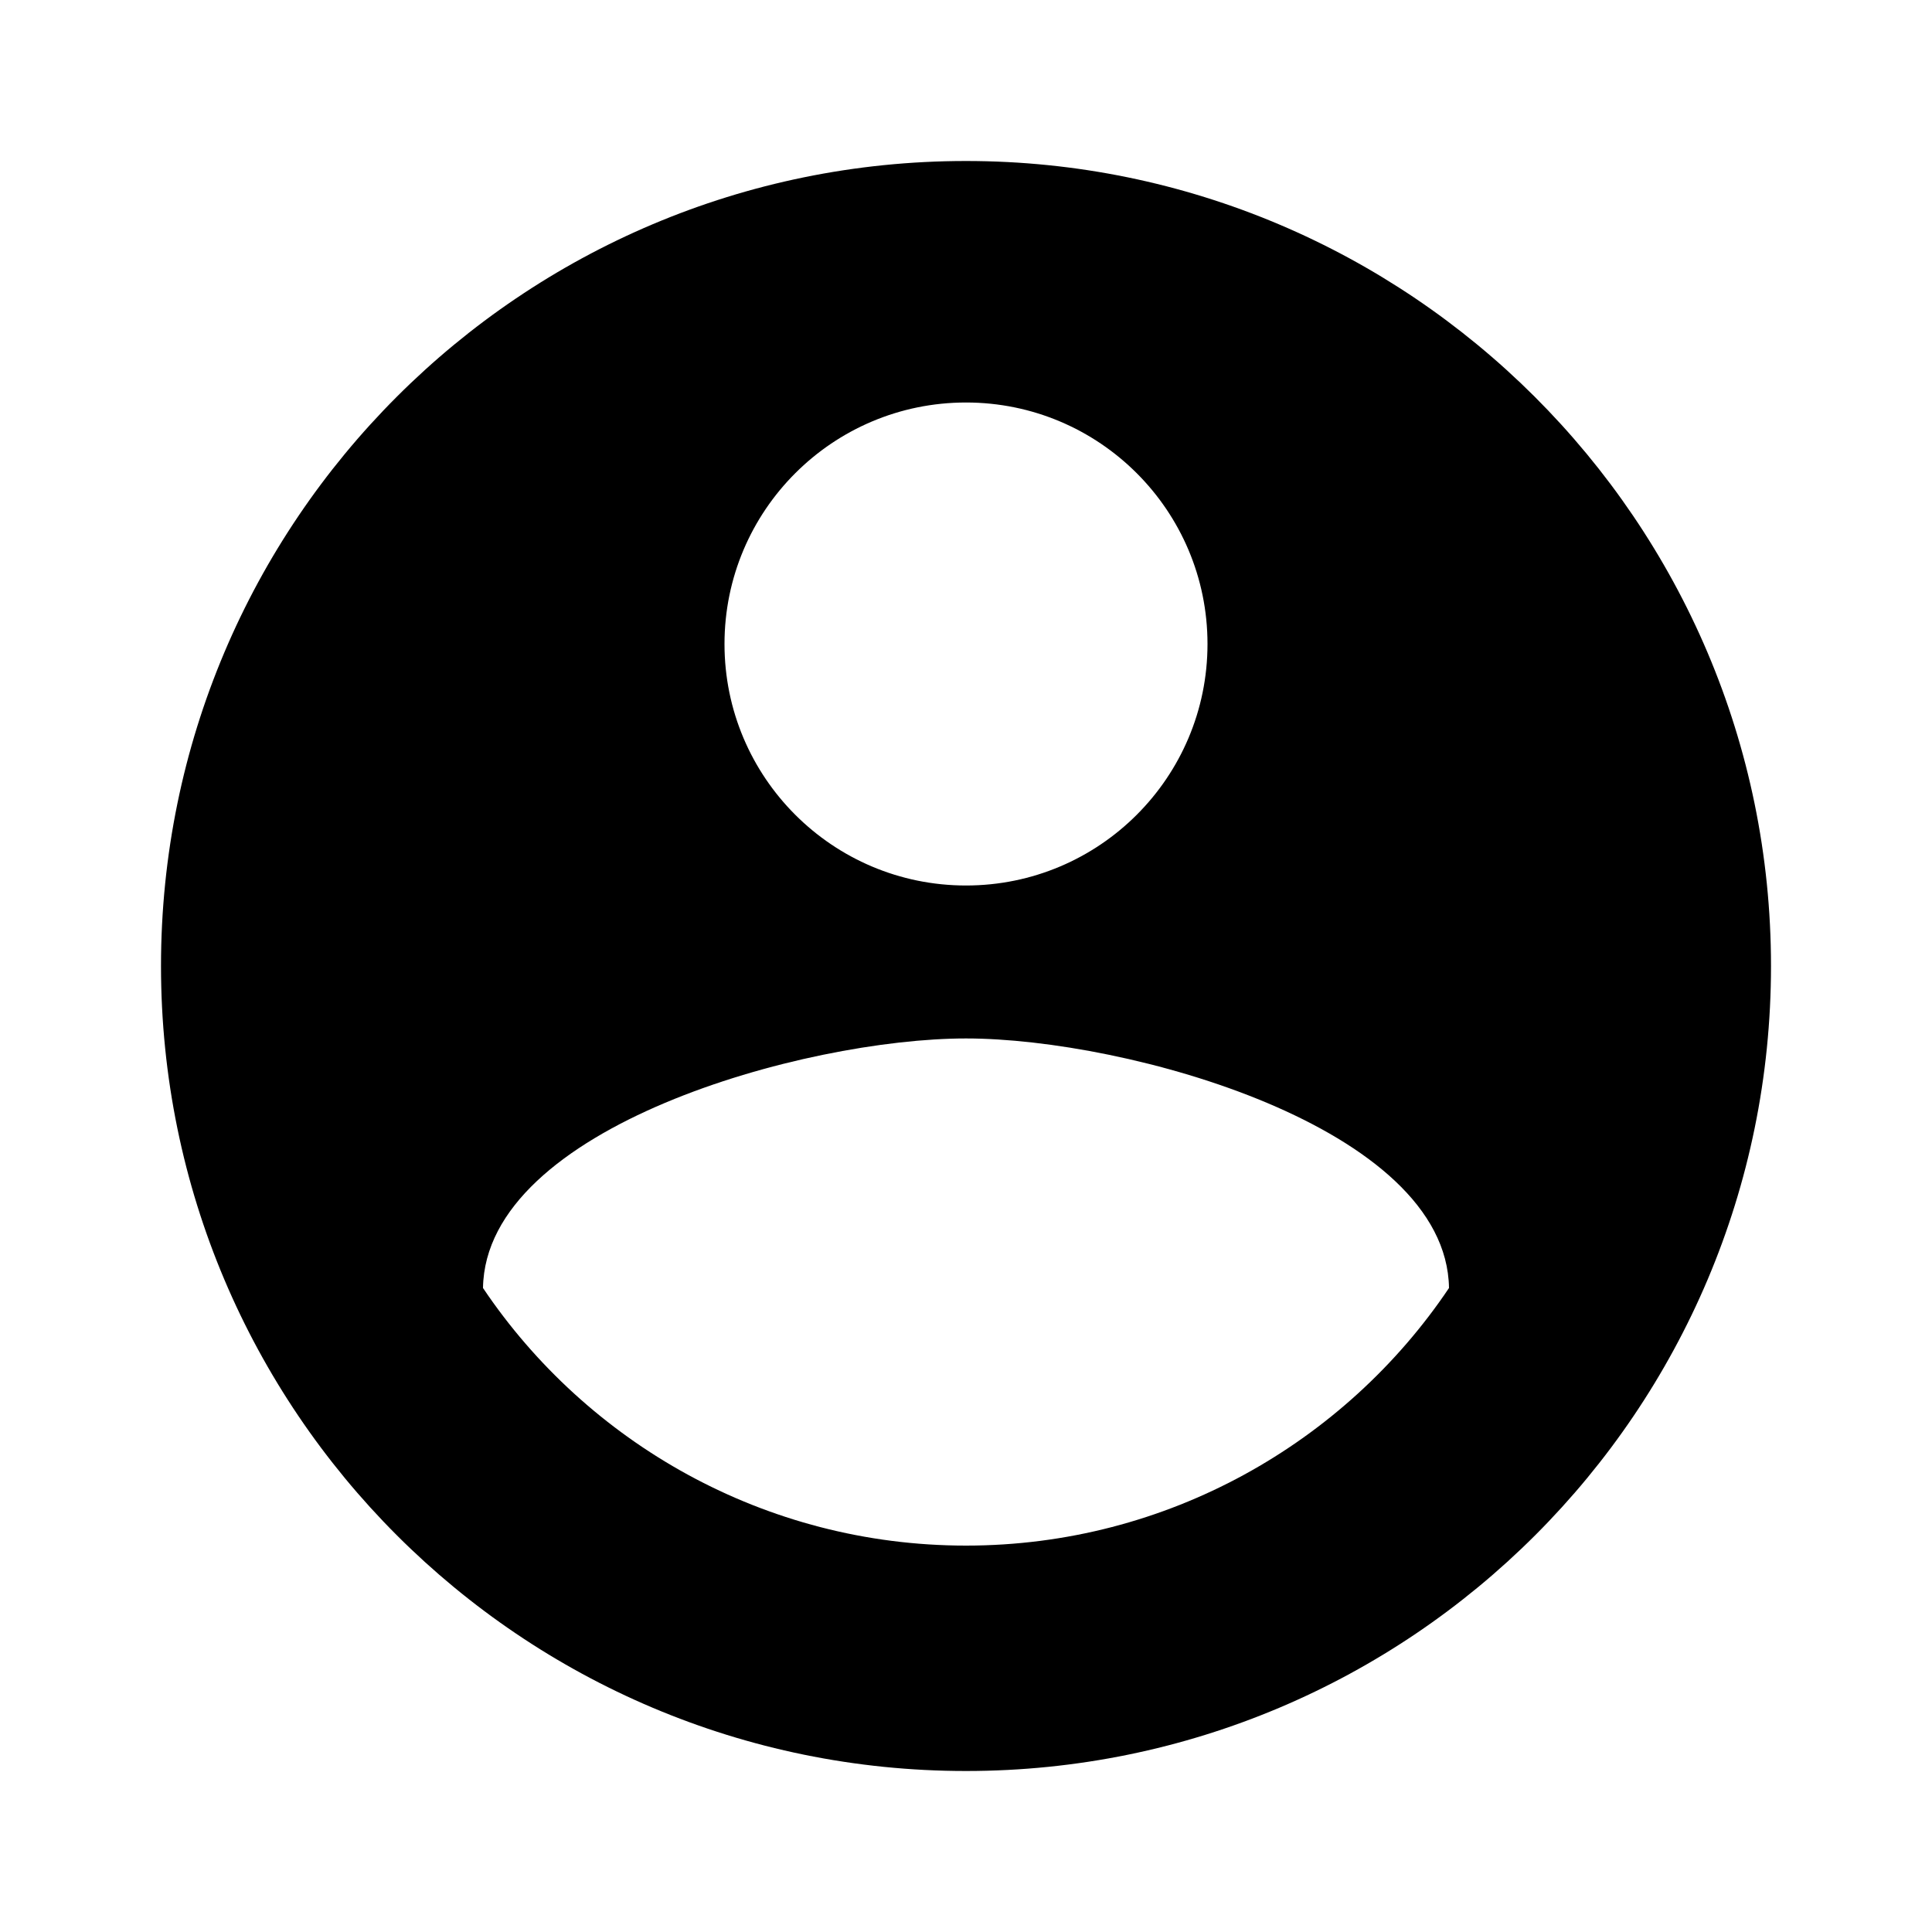
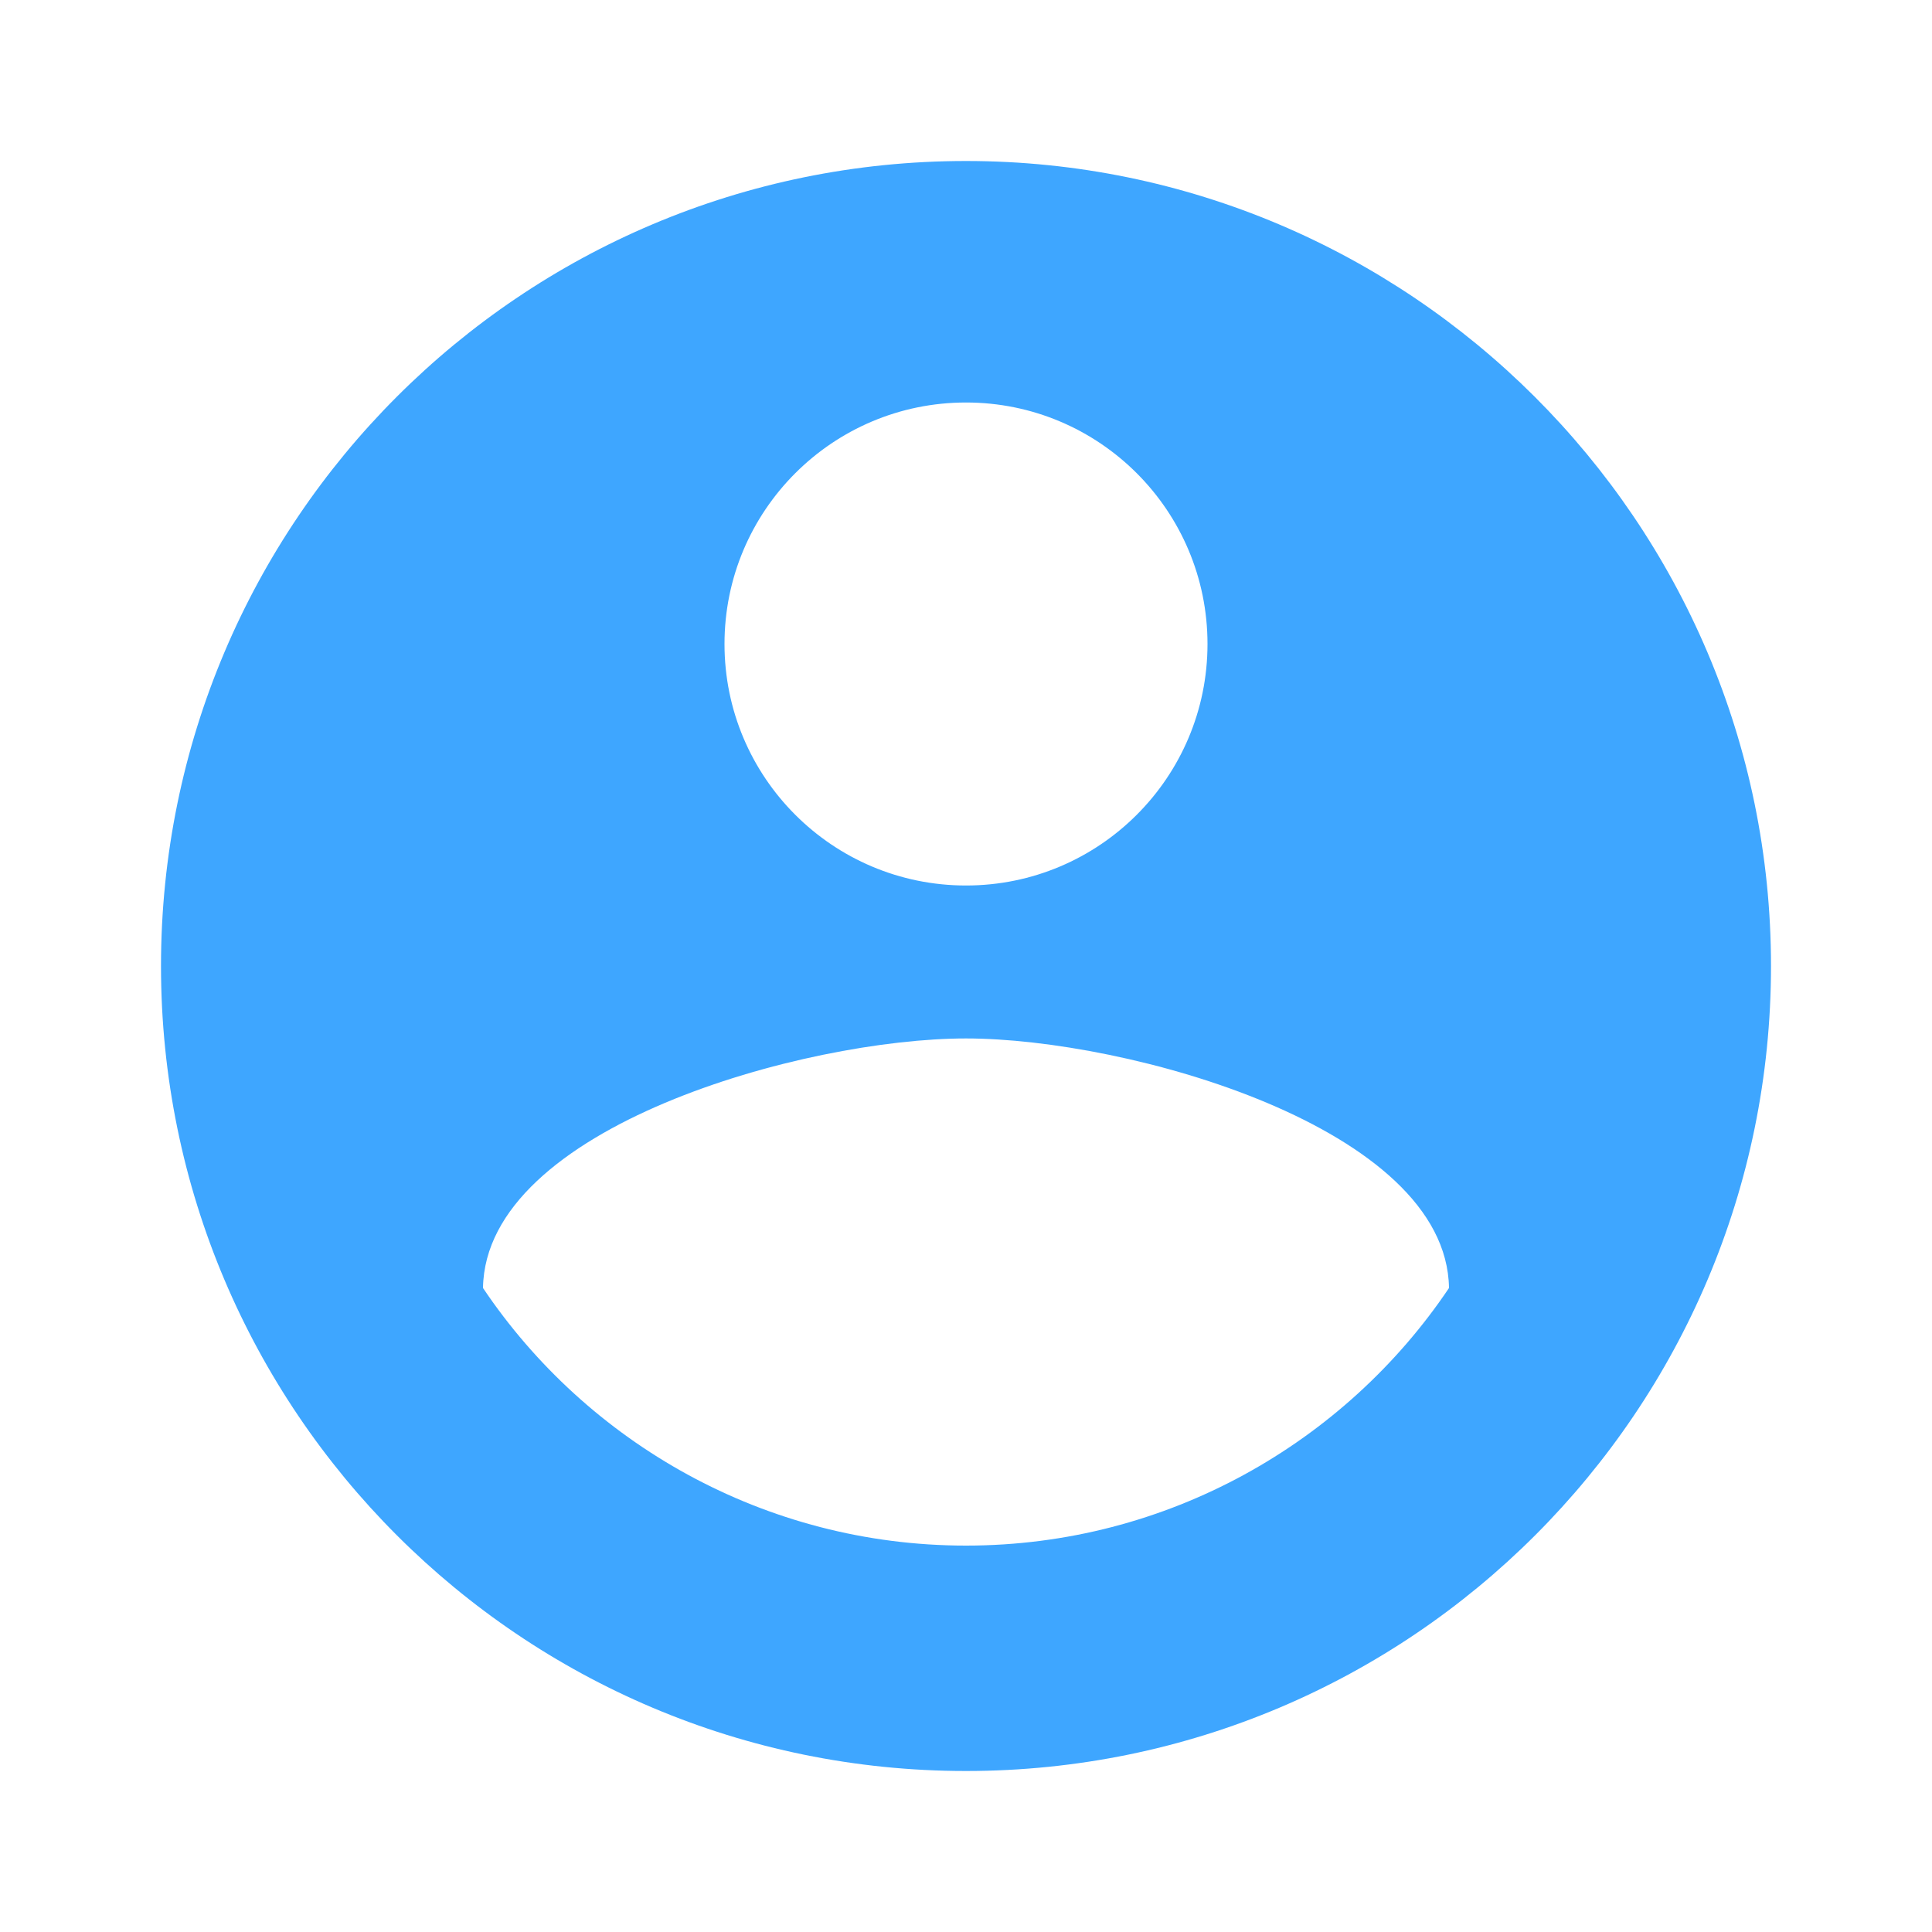
<svg xmlns="http://www.w3.org/2000/svg" version="1.1" width="24" height="24" viewBox="0 0 24 24">
-   <path d="M12,19.2C9.5,19.2 7.29,17.92 6,16C6.03,14 10,12.9 12,12.9C14,12.9 17.97,14 18,16C16.71,17.92 14.5,19.2 12,19.2M12,5A3,3 0 0,1 15,8A3,3 0 0,1 12,11A3,3 0 0,1 9,8A3,3 0 0,1 12,5M12,2A10,10 0 0,0 2,12A10,10 0 0,0 12,22A10,10 0 0,0 22,12C22,6.47 17.5,2 12,2Z" />
+   <path fill="#3ea6ff" d="M12,19.2C9.5,19.2 7.29,17.92 6,16C6.03,14 10,12.9 12,12.9C14,12.9 17.97,14 18,16C16.71,17.92 14.5,19.2 12,19.2M12,5A3,3 0 0,1 15,8A3,3 0 0,1 12,11A3,3 0 0,1 9,8A3,3 0 0,1 12,5M12,2A10,10 0 0,0 2,12A10,10 0 0,0 12,22A10,10 0 0,0 22,12C22,6.47 17.5,2 12,2Z" />
</svg>
